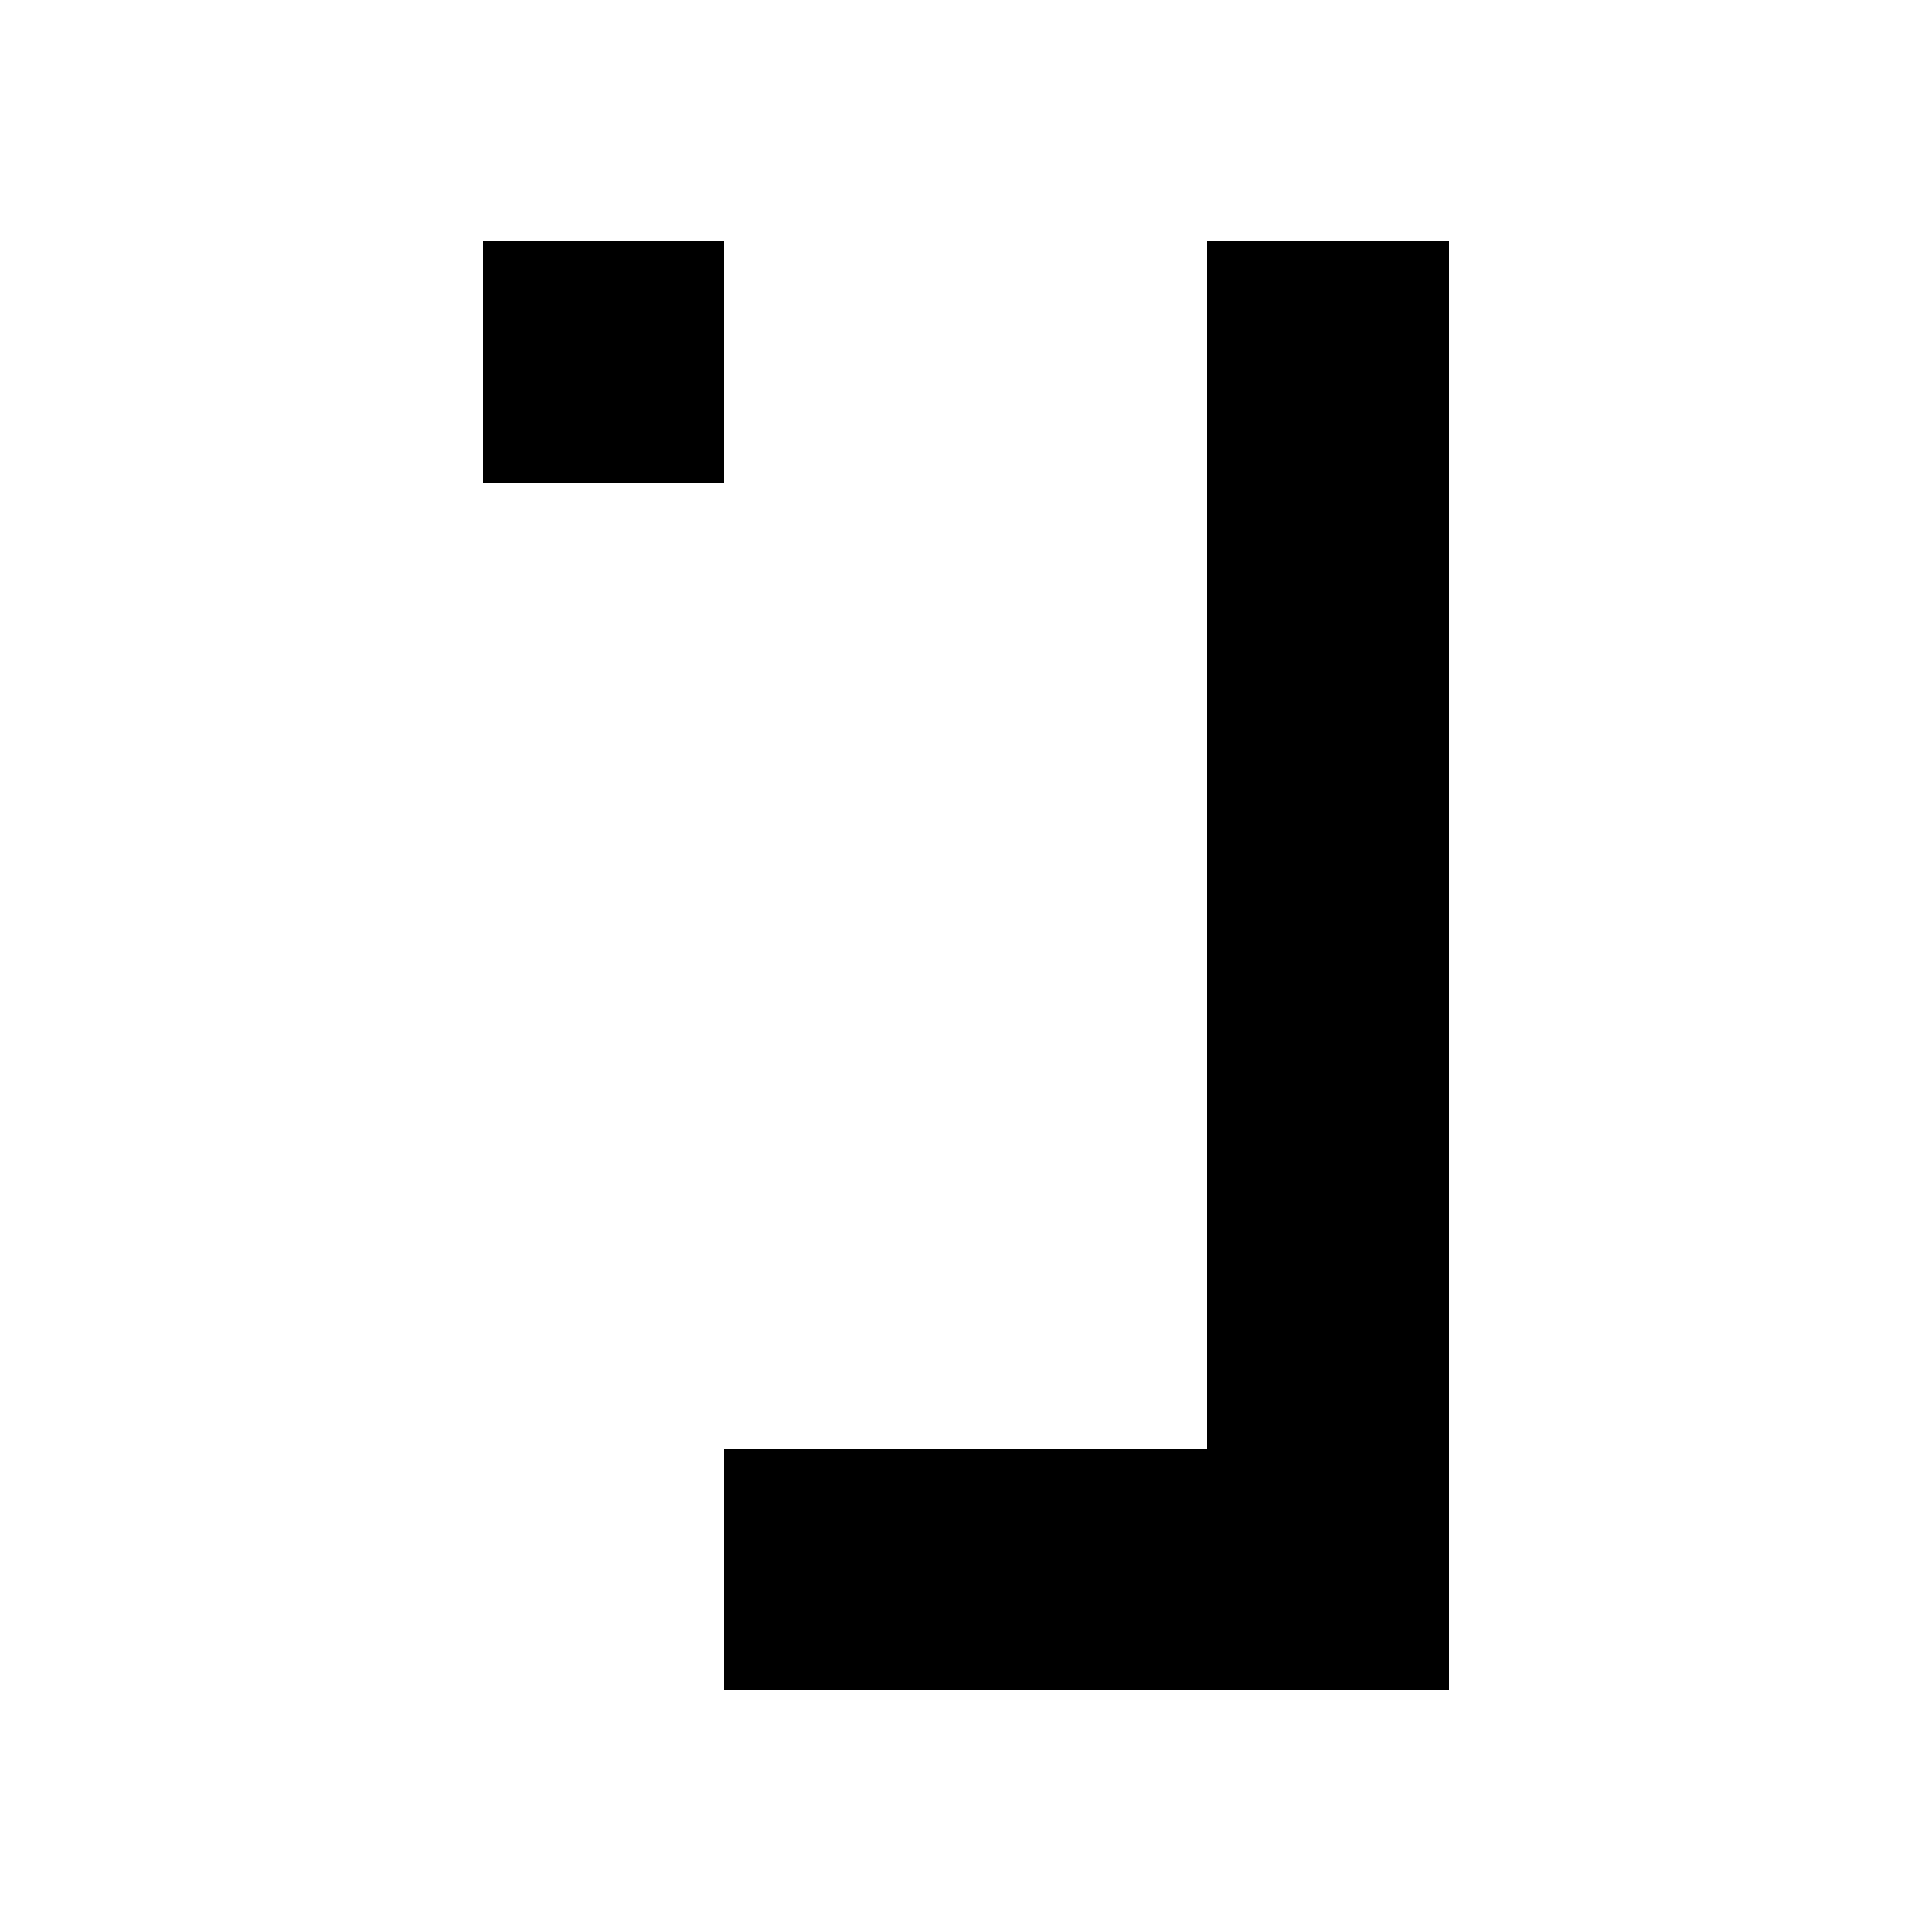
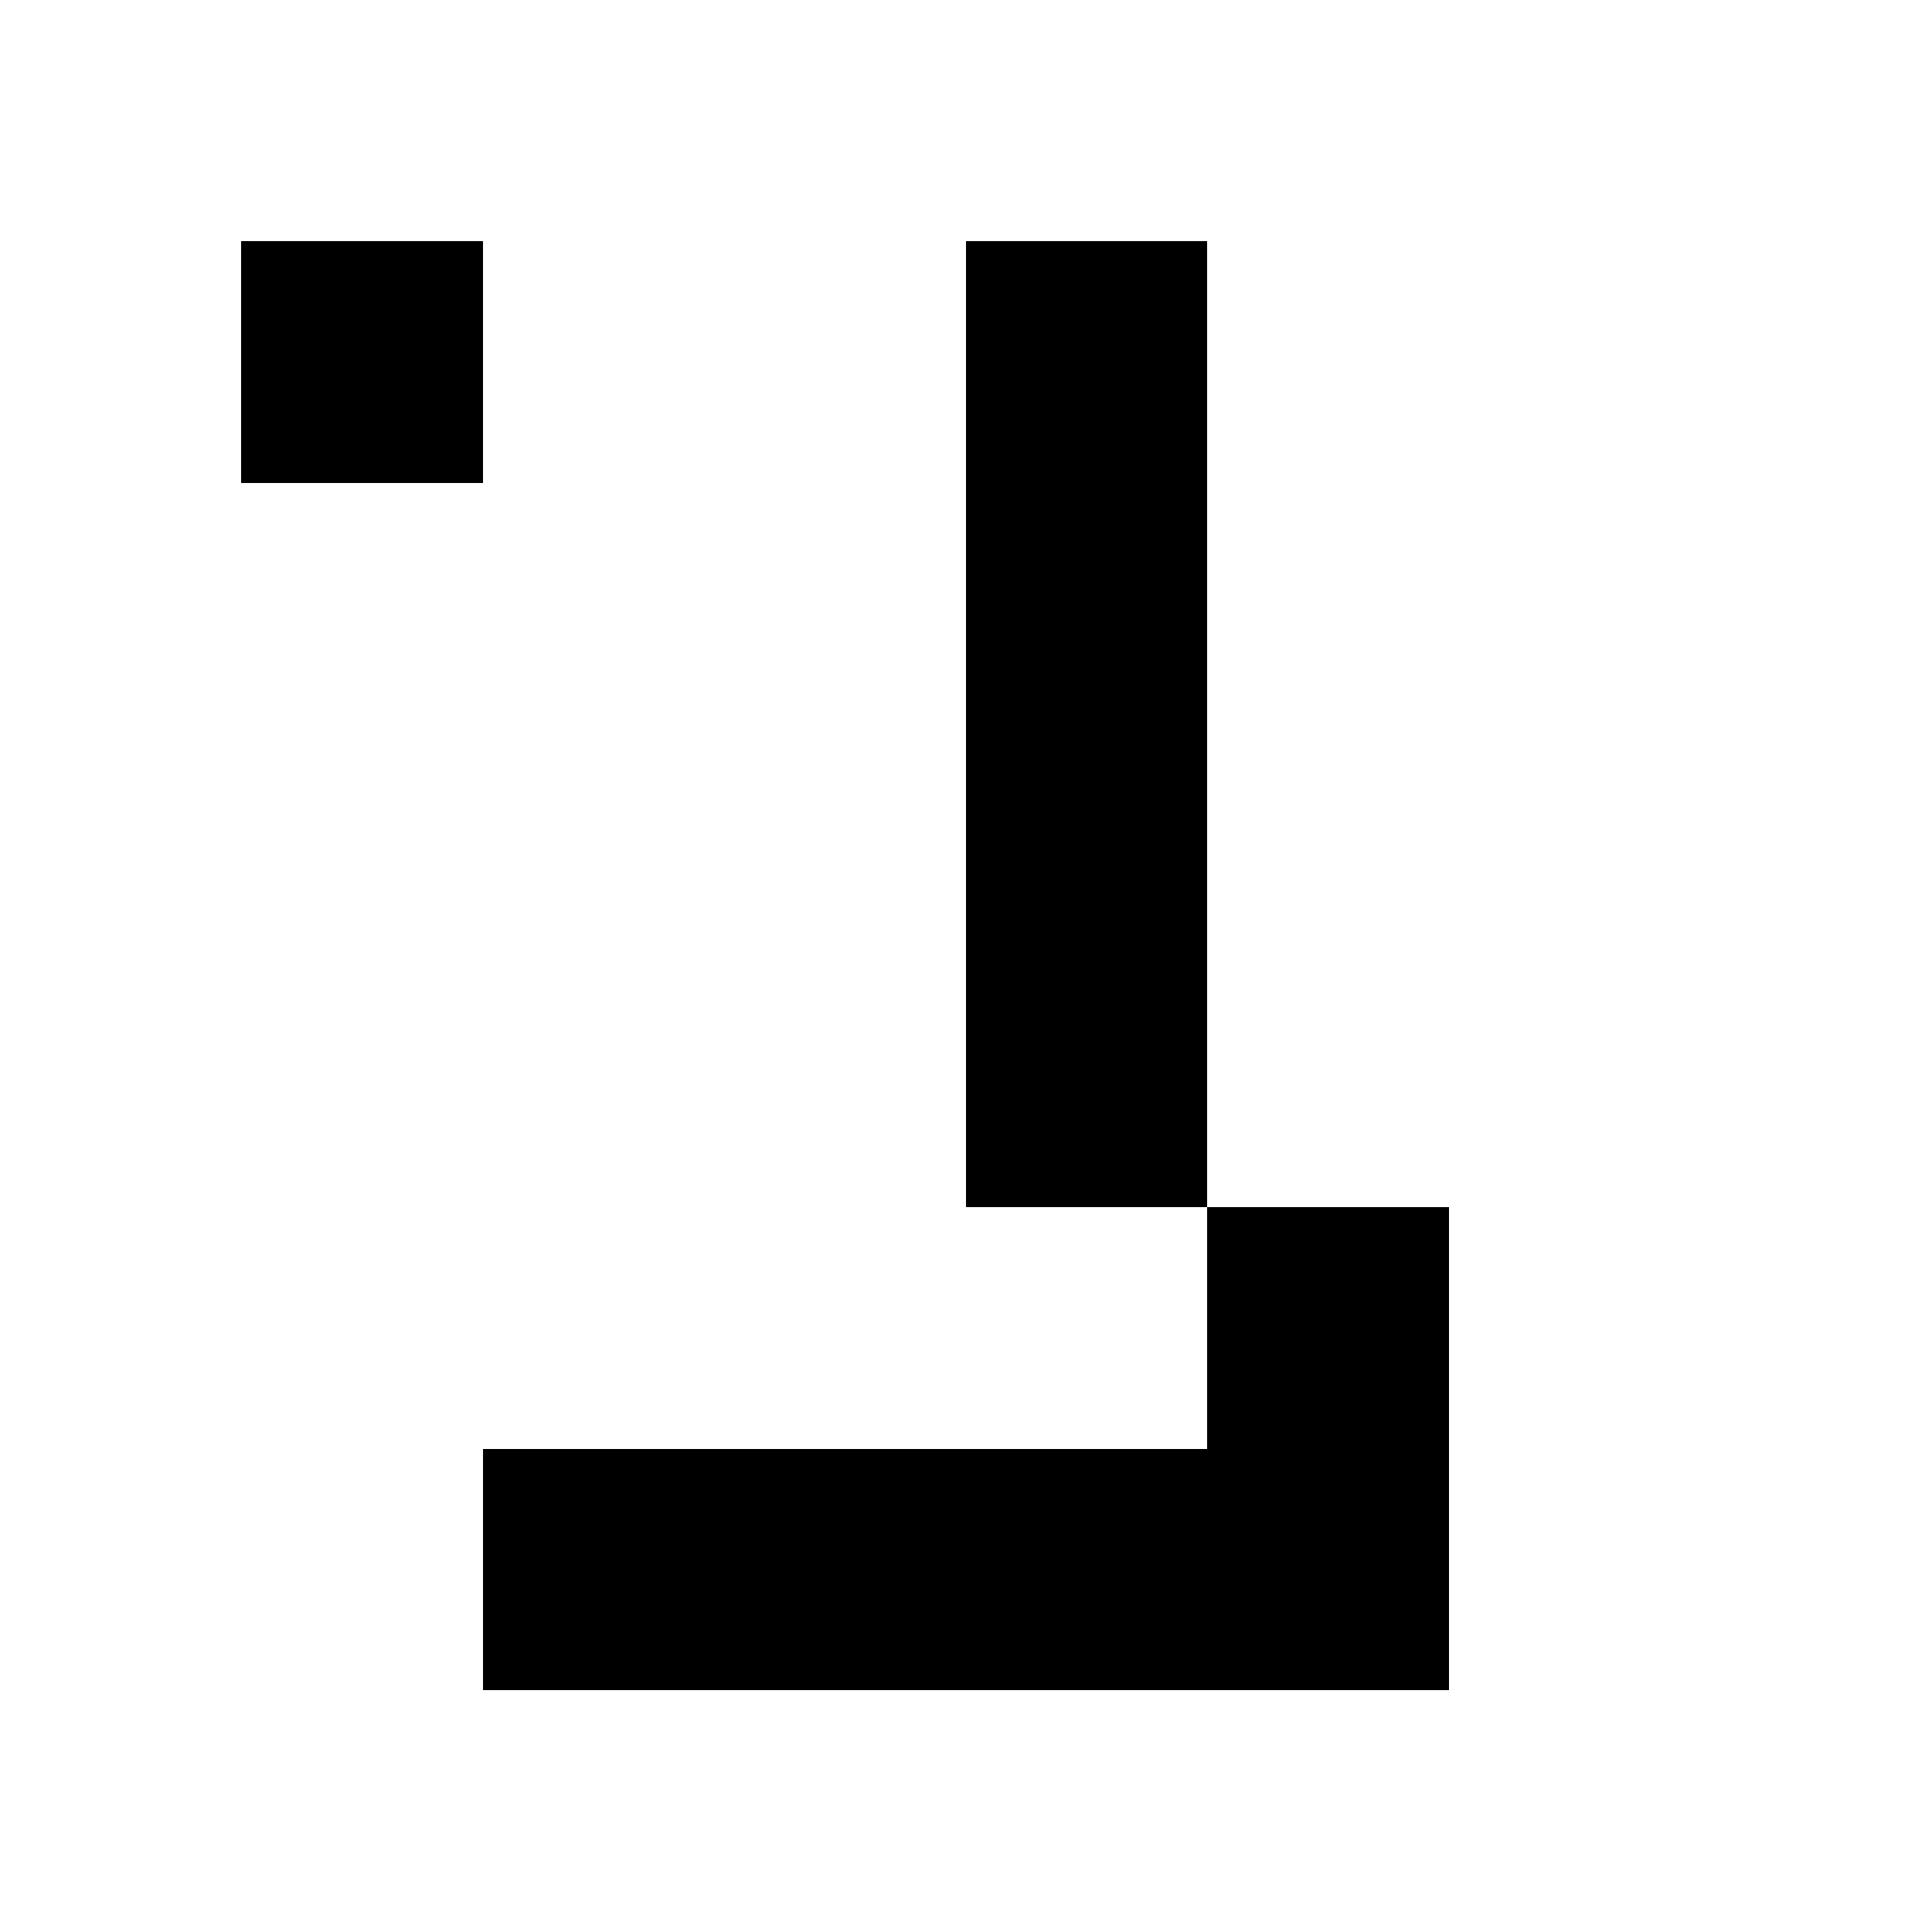
<svg xmlns="http://www.w3.org/2000/svg" baseProfile="full" height="32px" version="1.1" width="32px">
  <defs />
+   <rect fill="rgb(255,255,255)" height="4px" shape-rendering="crispEdges" width="4px" x="4px" y="0px" />
+   <rect fill="rgb(0,0,0)" height="4px" shape-rendering="crispEdges" width="4px" x="4px" y="4px" />
  <rect fill="rgb(255,255,255)" height="4px" shape-rendering="crispEdges" width="4px" x="8px" y="0px" />
-   <rect fill="rgb(0,0,0)" height="4px" shape-rendering="crispEdges" width="4px" x="8px" y="4px" />
+   <rect fill="rgb(255,255,255)" height="4px" shape-rendering="crispEdges" width="4px" x="8px" y="4px" />
+   <rect fill="rgb(255,255,255)" height="4px" shape-rendering="crispEdges" width="4px" x="8px" y="8px" />
+   <rect fill="rgb(255,255,255)" height="4px" shape-rendering="crispEdges" width="4px" x="8px" y="12px" />
+   <rect fill="rgb(255,255,255)" height="4px" shape-rendering="crispEdges" width="4px" x="8px" y="16px" />
+   <rect fill="rgb(255,255,255)" height="4px" shape-rendering="crispEdges" width="4px" x="8px" y="20px" />
+   <rect fill="rgb(0,0,0)" height="4px" shape-rendering="crispEdges" width="4px" x="8px" y="24px" />
  <rect fill="rgb(255,255,255)" height="4px" shape-rendering="crispEdges" width="4px" x="12px" y="0px" />
  <rect fill="rgb(255,255,255)" height="4px" shape-rendering="crispEdges" width="4px" x="12px" y="4px" />
  <rect fill="rgb(255,255,255)" height="4px" shape-rendering="crispEdges" width="4px" x="12px" y="8px" />
  <rect fill="rgb(255,255,255)" height="4px" shape-rendering="crispEdges" width="4px" x="12px" y="12px" />
  <rect fill="rgb(255,255,255)" height="4px" shape-rendering="crispEdges" width="4px" x="12px" y="16px" />
  <rect fill="rgb(255,255,255)" height="4px" shape-rendering="crispEdges" width="4px" x="12px" y="20px" />
  <rect fill="rgb(0,0,0)" height="4px" shape-rendering="crispEdges" width="4px" x="12px" y="24px" />
-   <rect fill="rgb(255,255,255)" height="4px" shape-rendering="crispEdges" width="4px" x="16px" y="0px" />
-   <rect fill="rgb(255,255,255)" height="4px" shape-rendering="crispEdges" width="4px" x="16px" y="4px" />
-   <rect fill="rgb(255,255,255)" height="4px" shape-rendering="crispEdges" width="4px" x="16px" y="8px" />
-   <rect fill="rgb(255,255,255)" height="4px" shape-rendering="crispEdges" width="4px" x="16px" y="12px" />
-   <rect fill="rgb(255,255,255)" height="4px" shape-rendering="crispEdges" width="4px" x="16px" y="16px" />
+   <rect fill="rgb(0,0,0)" height="4px" shape-rendering="crispEdges" width="4px" x="16px" y="4px" />
+   <rect fill="rgb(0,0,0)" height="4px" shape-rendering="crispEdges" width="4px" x="16px" y="8px" />
+   <rect fill="rgb(0,0,0)" height="4px" shape-rendering="crispEdges" width="4px" x="16px" y="12px" />
+   <rect fill="rgb(0,0,0)" height="4px" shape-rendering="crispEdges" width="4px" x="16px" y="16px" />
  <rect fill="rgb(255,255,255)" height="4px" shape-rendering="crispEdges" width="4px" x="16px" y="20px" />
  <rect fill="rgb(0,0,0)" height="4px" shape-rendering="crispEdges" width="4px" x="16px" y="24px" />
-   <rect fill="rgb(0,0,0)" height="4px" shape-rendering="crispEdges" width="4px" x="20px" y="4px" />
-   <rect fill="rgb(0,0,0)" height="4px" shape-rendering="crispEdges" width="4px" x="20px" y="8px" />
-   <rect fill="rgb(0,0,0)" height="4px" shape-rendering="crispEdges" width="4px" x="20px" y="12px" />
-   <rect fill="rgb(0,0,0)" height="4px" shape-rendering="crispEdges" width="4px" x="20px" y="16px" />
  <rect fill="rgb(0,0,0)" height="4px" shape-rendering="crispEdges" width="4px" x="20px" y="20px" />
  <rect fill="rgb(0,0,0)" height="4px" shape-rendering="crispEdges" width="4px" x="20px" y="24px" />
</svg>
